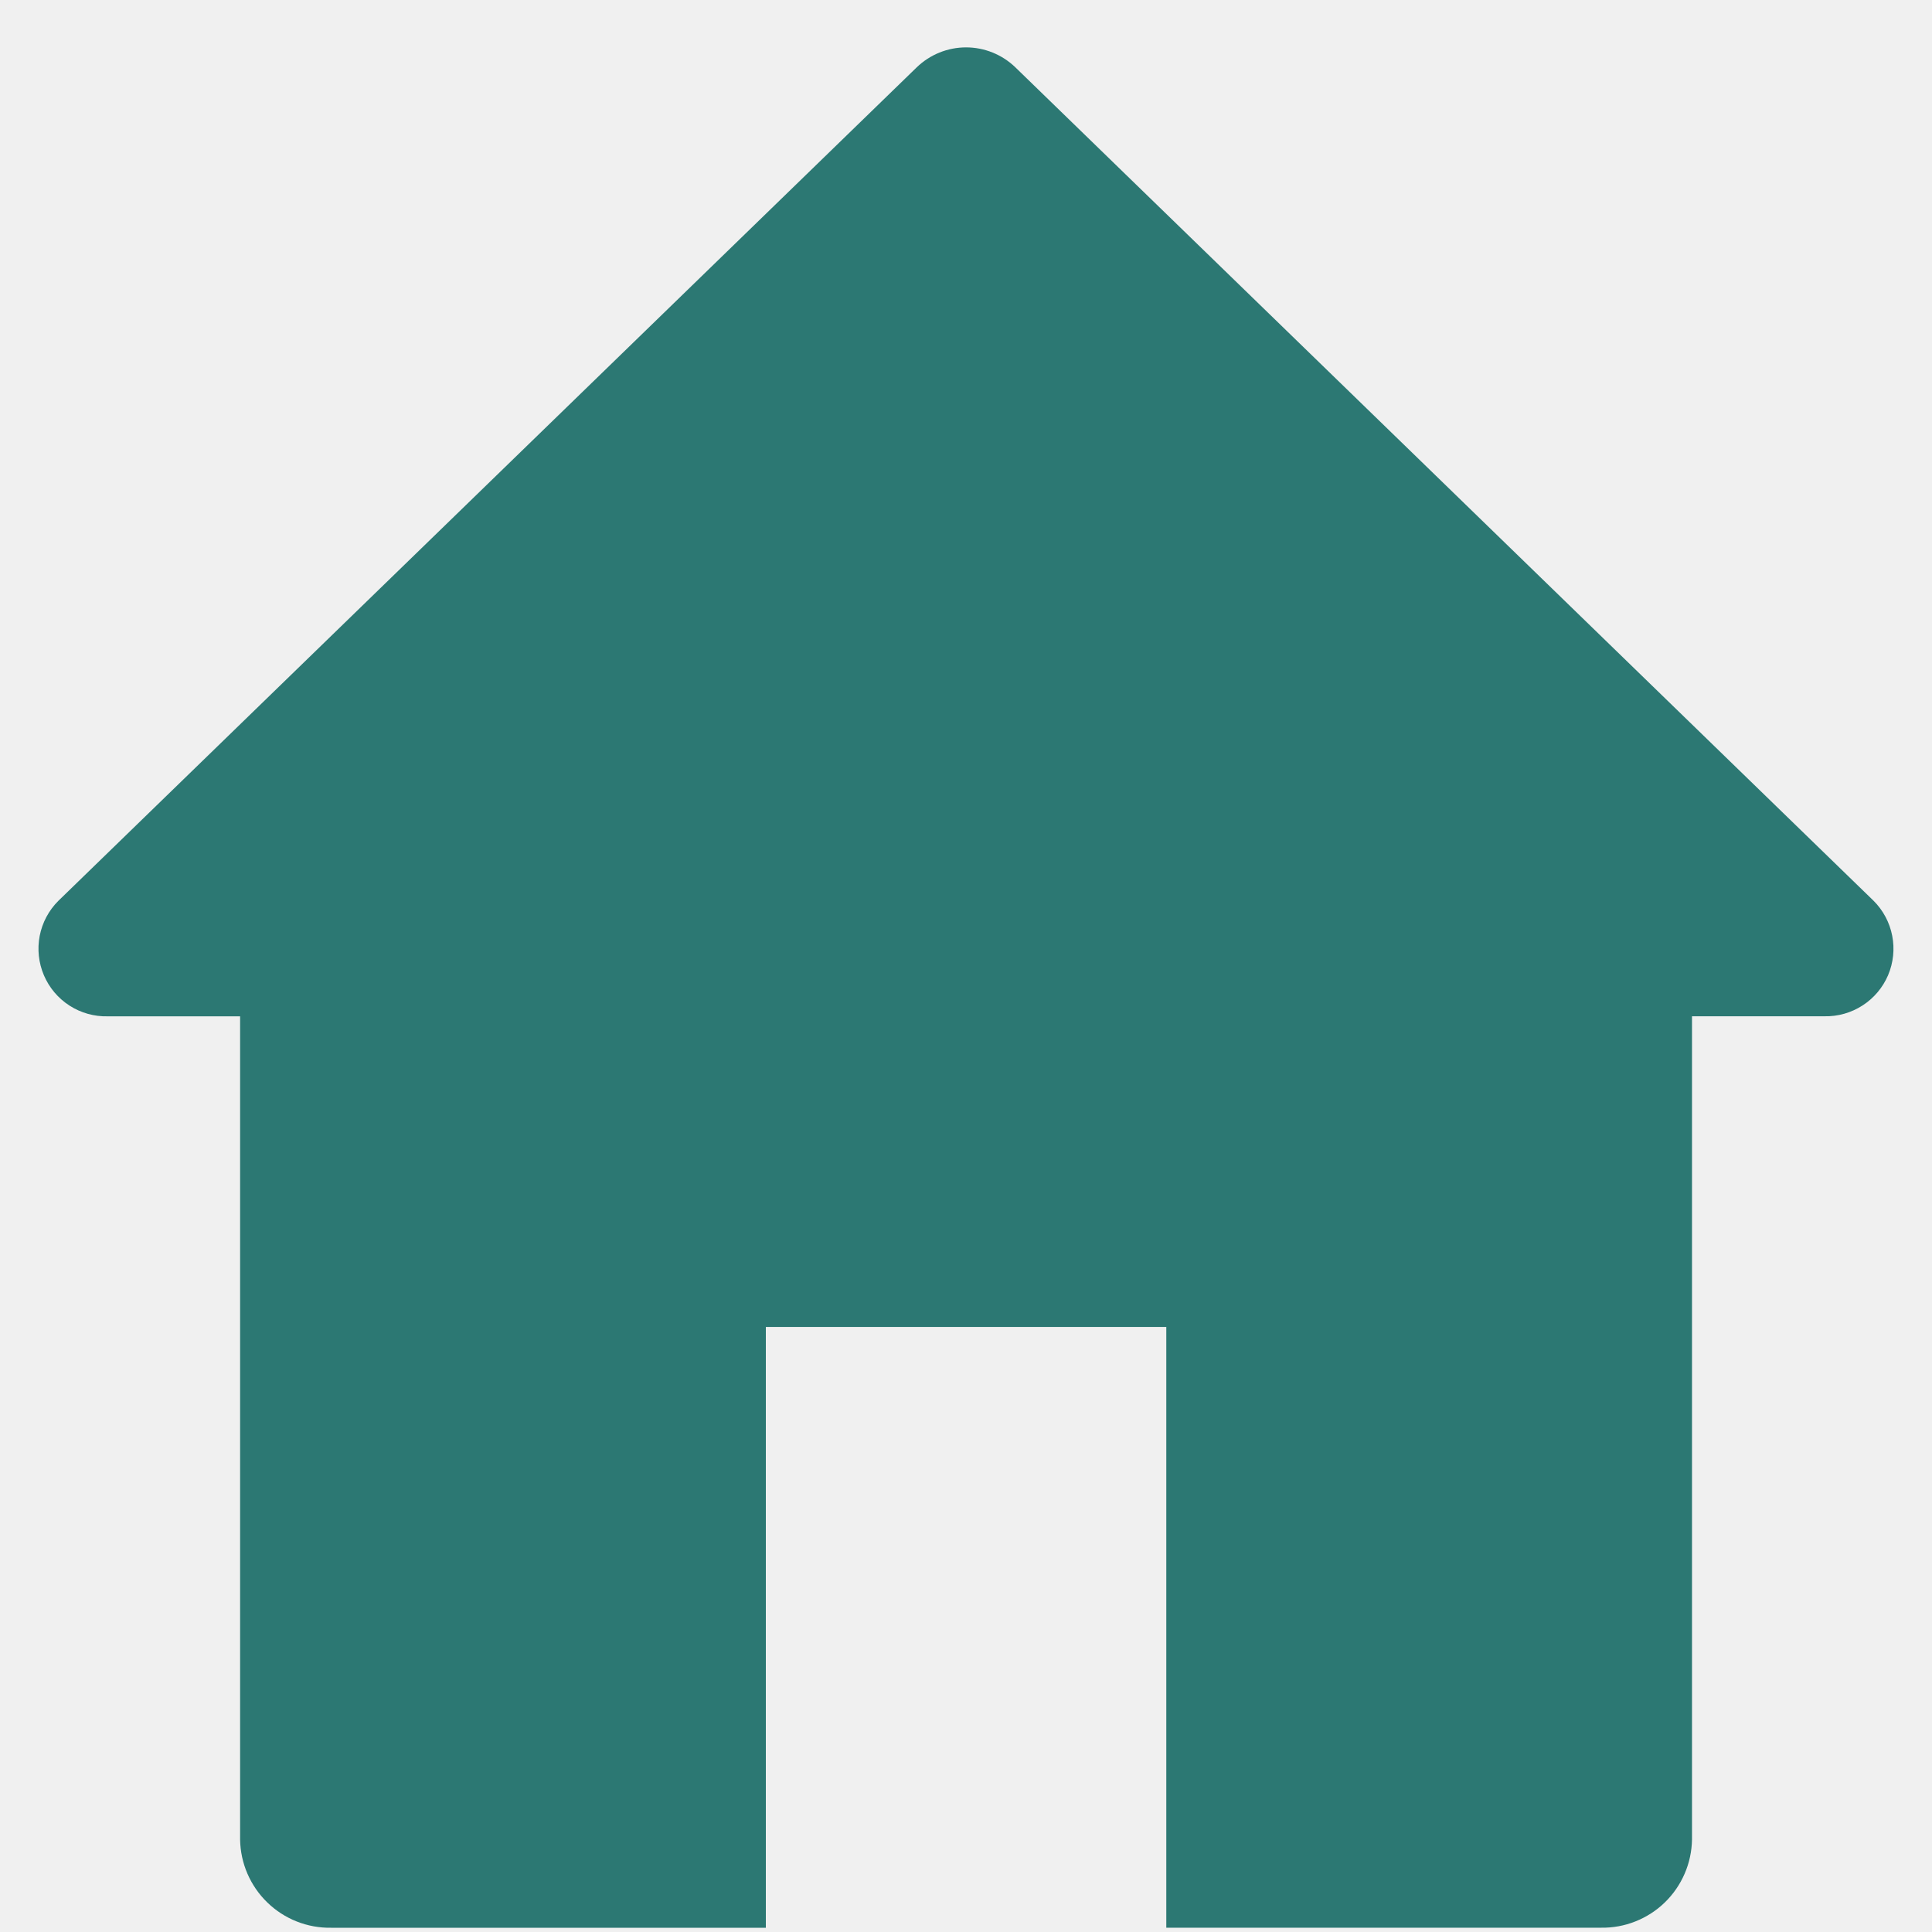
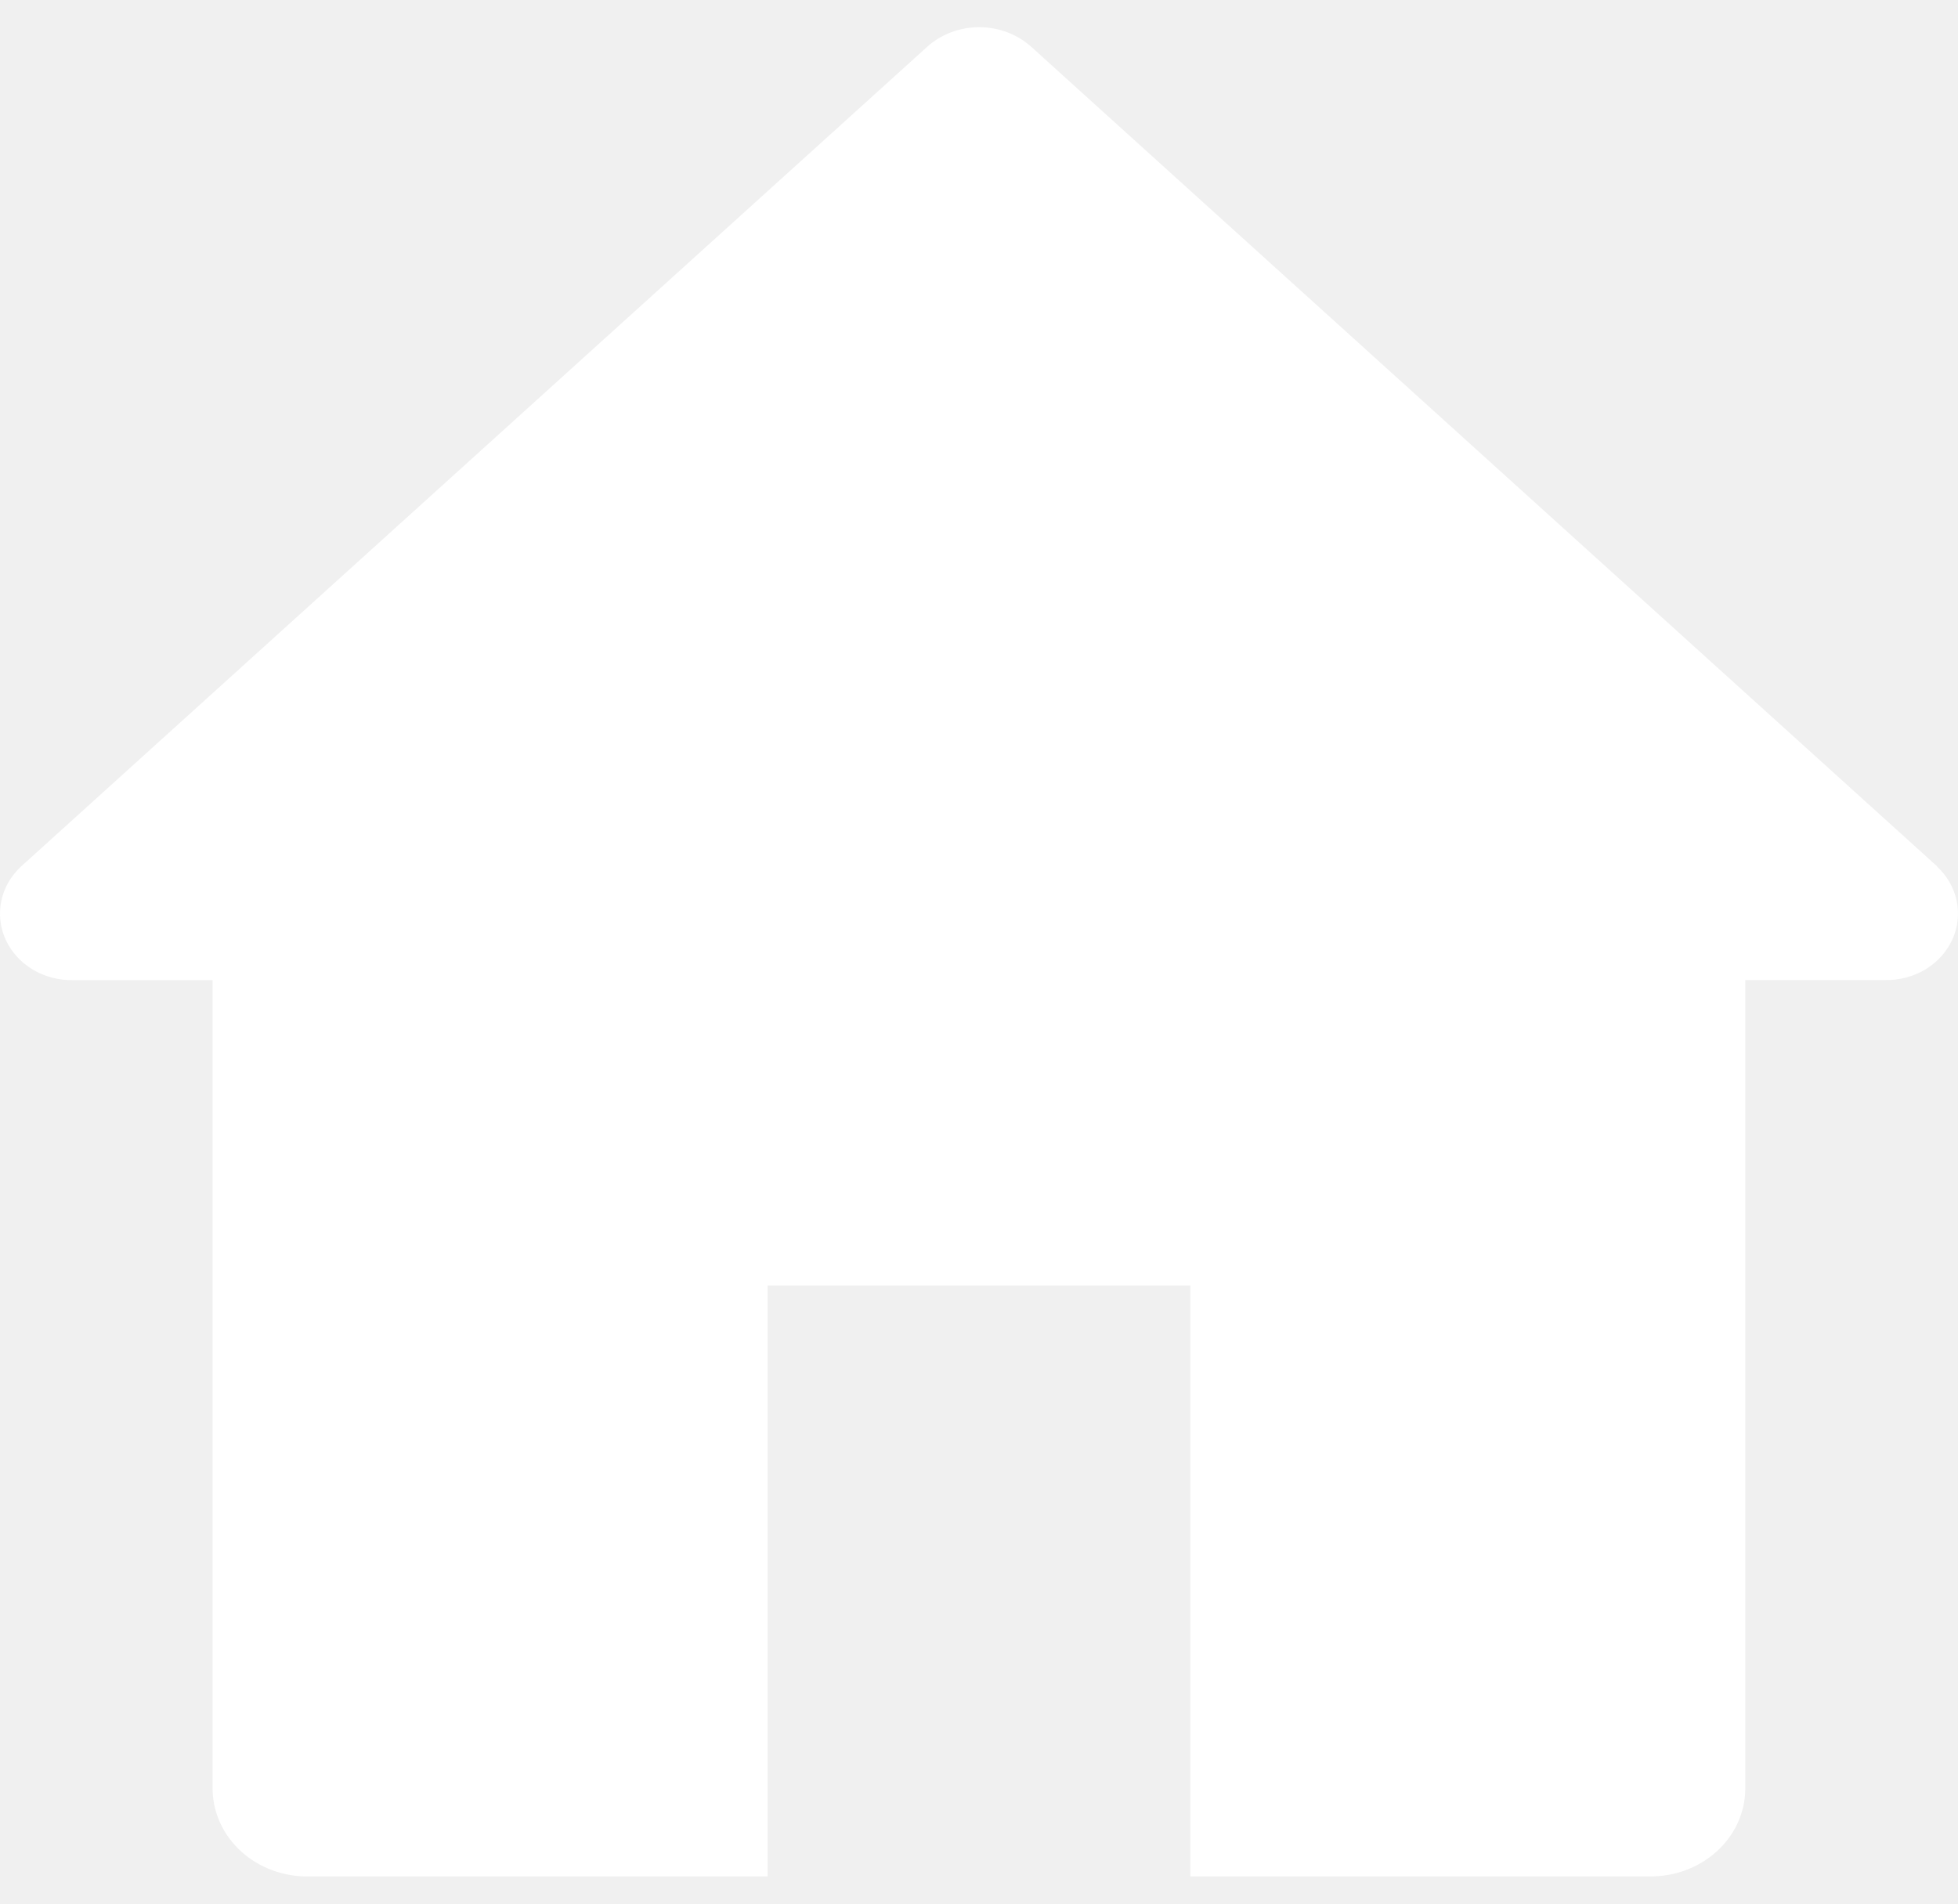
- <svg xmlns="http://www.w3.org/2000/svg" width="40" height="40" viewBox="0 0 40 40" fill="none">
-   <path d="M38.79 18.649L21.021 1.393C20.747 1.129 20.382 0.981 20.001 0.981C19.62 0.981 19.255 1.129 18.981 1.393L1.209 18.65C1.01 18.848 0.876 19.1 0.822 19.375C0.769 19.65 0.799 19.934 0.909 20.192C1.019 20.45 1.203 20.668 1.439 20.82C1.674 20.971 1.95 21.049 2.23 21.042H4.971V38.085C4.975 38.329 5.026 38.569 5.123 38.793C5.22 39.017 5.36 39.22 5.535 39.389C5.71 39.559 5.917 39.693 6.143 39.782C6.37 39.872 6.612 39.916 6.856 39.912H15.856V27.473H24.147V39.911H33.147C33.391 39.915 33.633 39.871 33.859 39.781C34.086 39.691 34.293 39.558 34.468 39.388C34.643 39.218 34.782 39.016 34.879 38.792C34.976 38.568 35.027 38.328 35.031 38.084V21.041H37.772C38.052 21.047 38.327 20.969 38.562 20.817C38.797 20.666 38.981 20.447 39.091 20.19C39.2 19.932 39.23 19.648 39.176 19.373C39.123 19.099 38.988 18.846 38.79 18.649Z" fill="#2C7873" />
+ <svg xmlns="http://www.w3.org/2000/svg" width="36" height="35" viewBox="0 0 36 35" fill="none">
+   <path d="M35.618 15.93L18.96 0.86C18.703 0.629 18.361 0.5 18.004 0.5C17.647 0.5 17.304 0.629 17.048 0.86L0.387 15.931C0.201 16.104 0.074 16.324 0.024 16.564C-0.026 16.804 0.002 17.053 0.105 17.278C0.208 17.503 0.382 17.694 0.602 17.826C0.823 17.958 1.081 18.026 1.344 18.02H3.909V32.904C3.912 33.117 3.961 33.327 4.051 33.523C4.142 33.718 4.273 33.895 4.437 34.043C4.601 34.191 4.795 34.308 5.008 34.386C5.22 34.465 5.447 34.503 5.676 34.5H14.113V23.636H21.886V34.499H30.323C30.552 34.502 30.779 34.464 30.991 34.385C31.203 34.307 31.397 34.19 31.561 34.042C31.725 33.894 31.856 33.717 31.947 33.522C32.038 33.326 32.086 33.116 32.089 32.903V18.019H34.659C34.921 18.024 35.179 17.956 35.4 17.824C35.62 17.691 35.792 17.5 35.895 17.276C35.998 17.051 36.026 16.802 35.976 16.563C35.925 16.323 35.799 16.102 35.613 15.93H35.618Z" fill="white" />
</svg>
